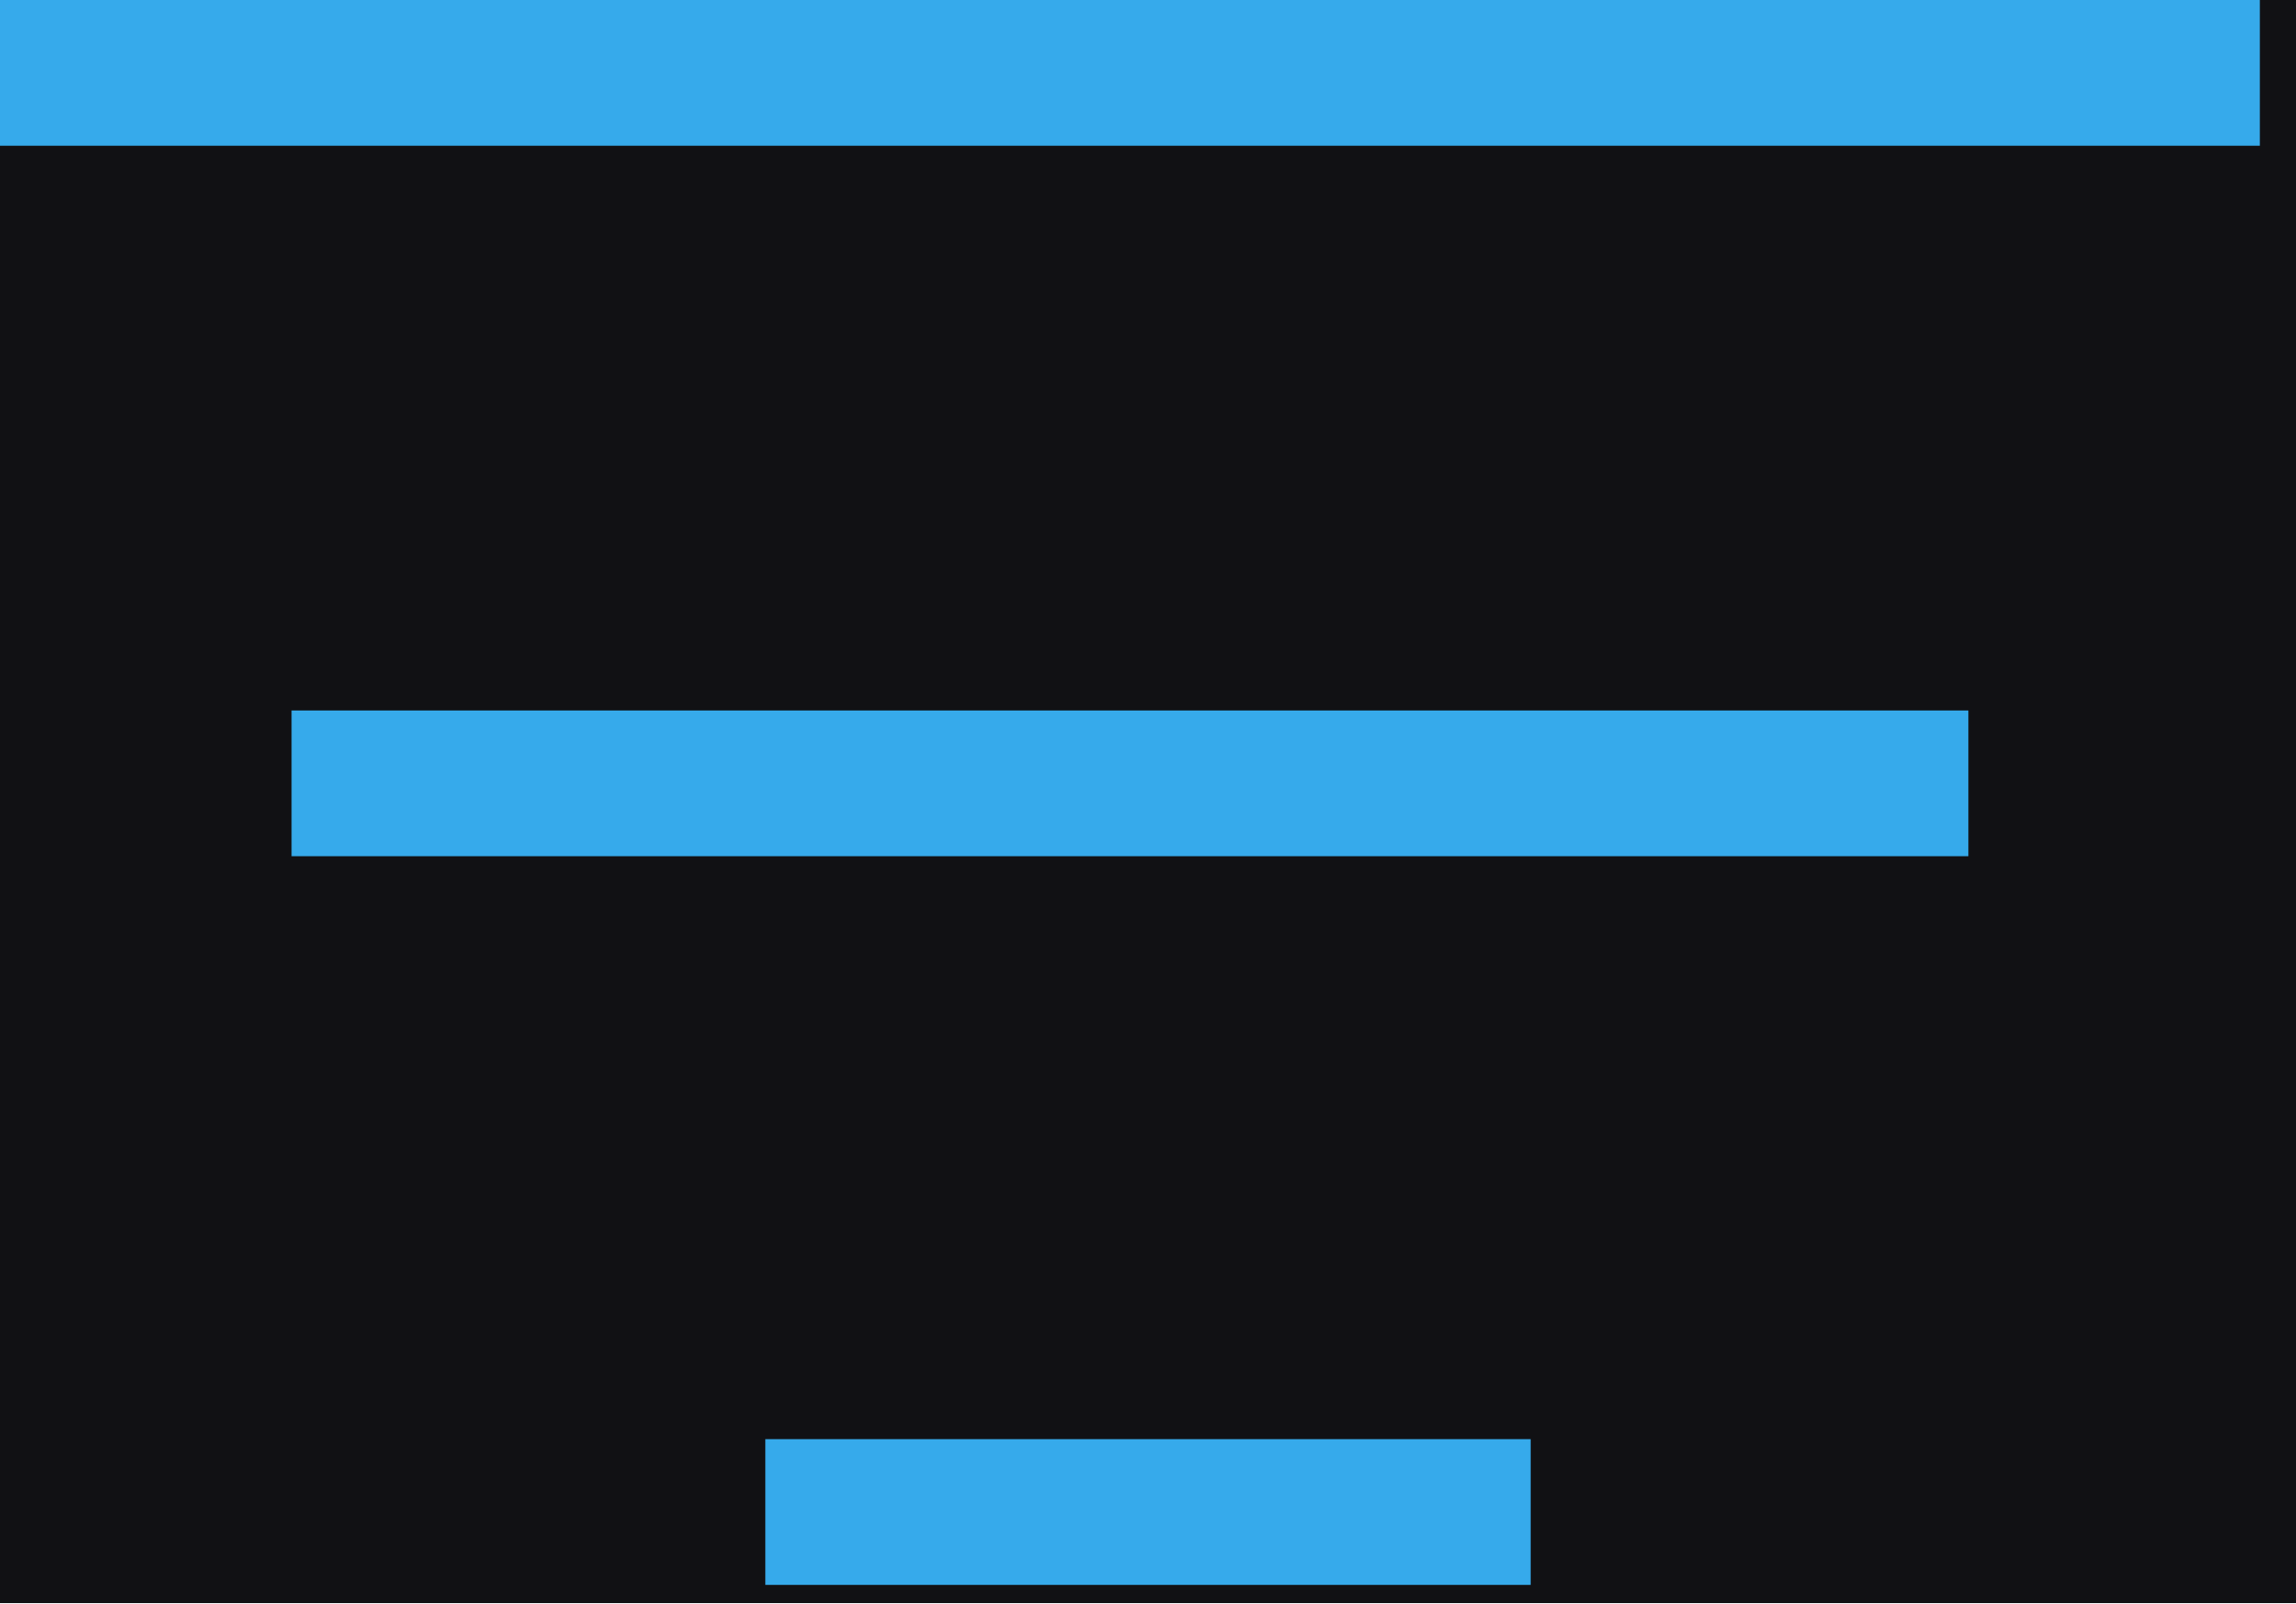
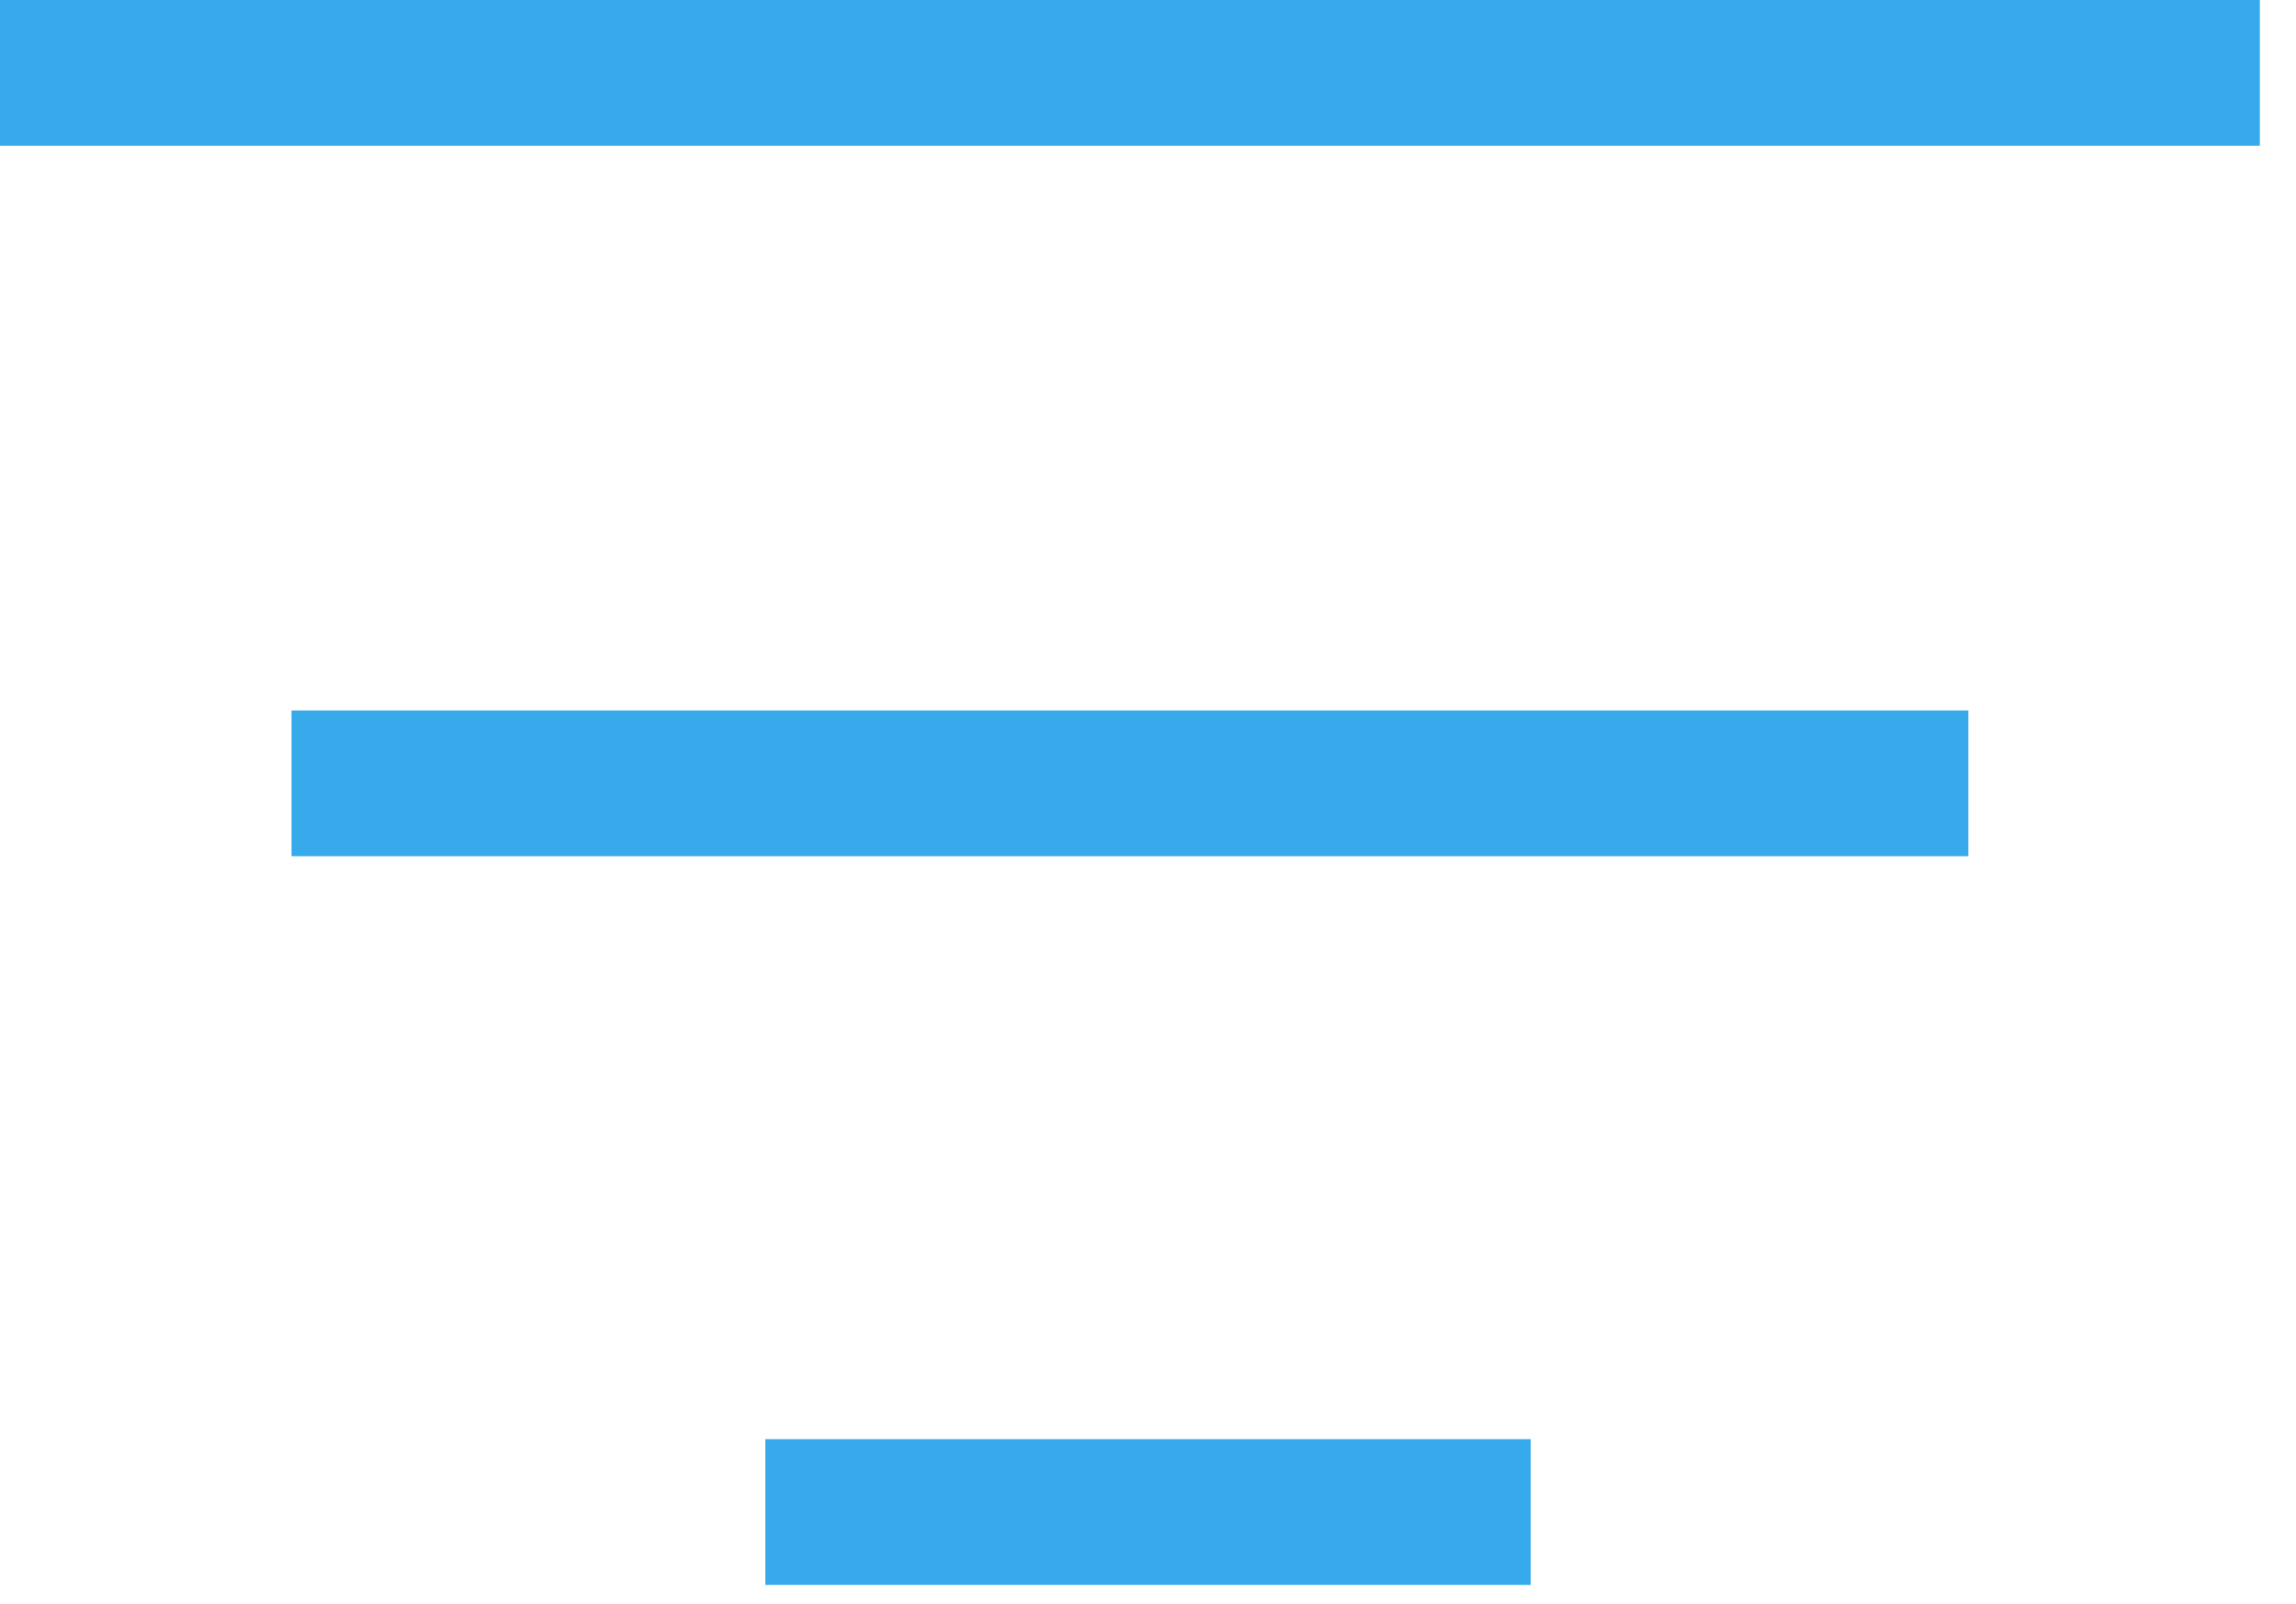
<svg xmlns="http://www.w3.org/2000/svg" width="63" height="44" viewBox="0 0 63 44" fill="none">
-   <rect width="63" height="44" fill="#111114" />
  <line y1="2" x2="62.008" y2="2" stroke="#36AAEB" stroke-width="4" />
  <line x1="8" y1="21.5" x2="54.011" y2="21.5" stroke="#36AAEB" stroke-width="4" />
  <line x1="21" y1="41.5" x2="42" y2="41.5" stroke="#36AAEB" stroke-width="4" />
</svg>
